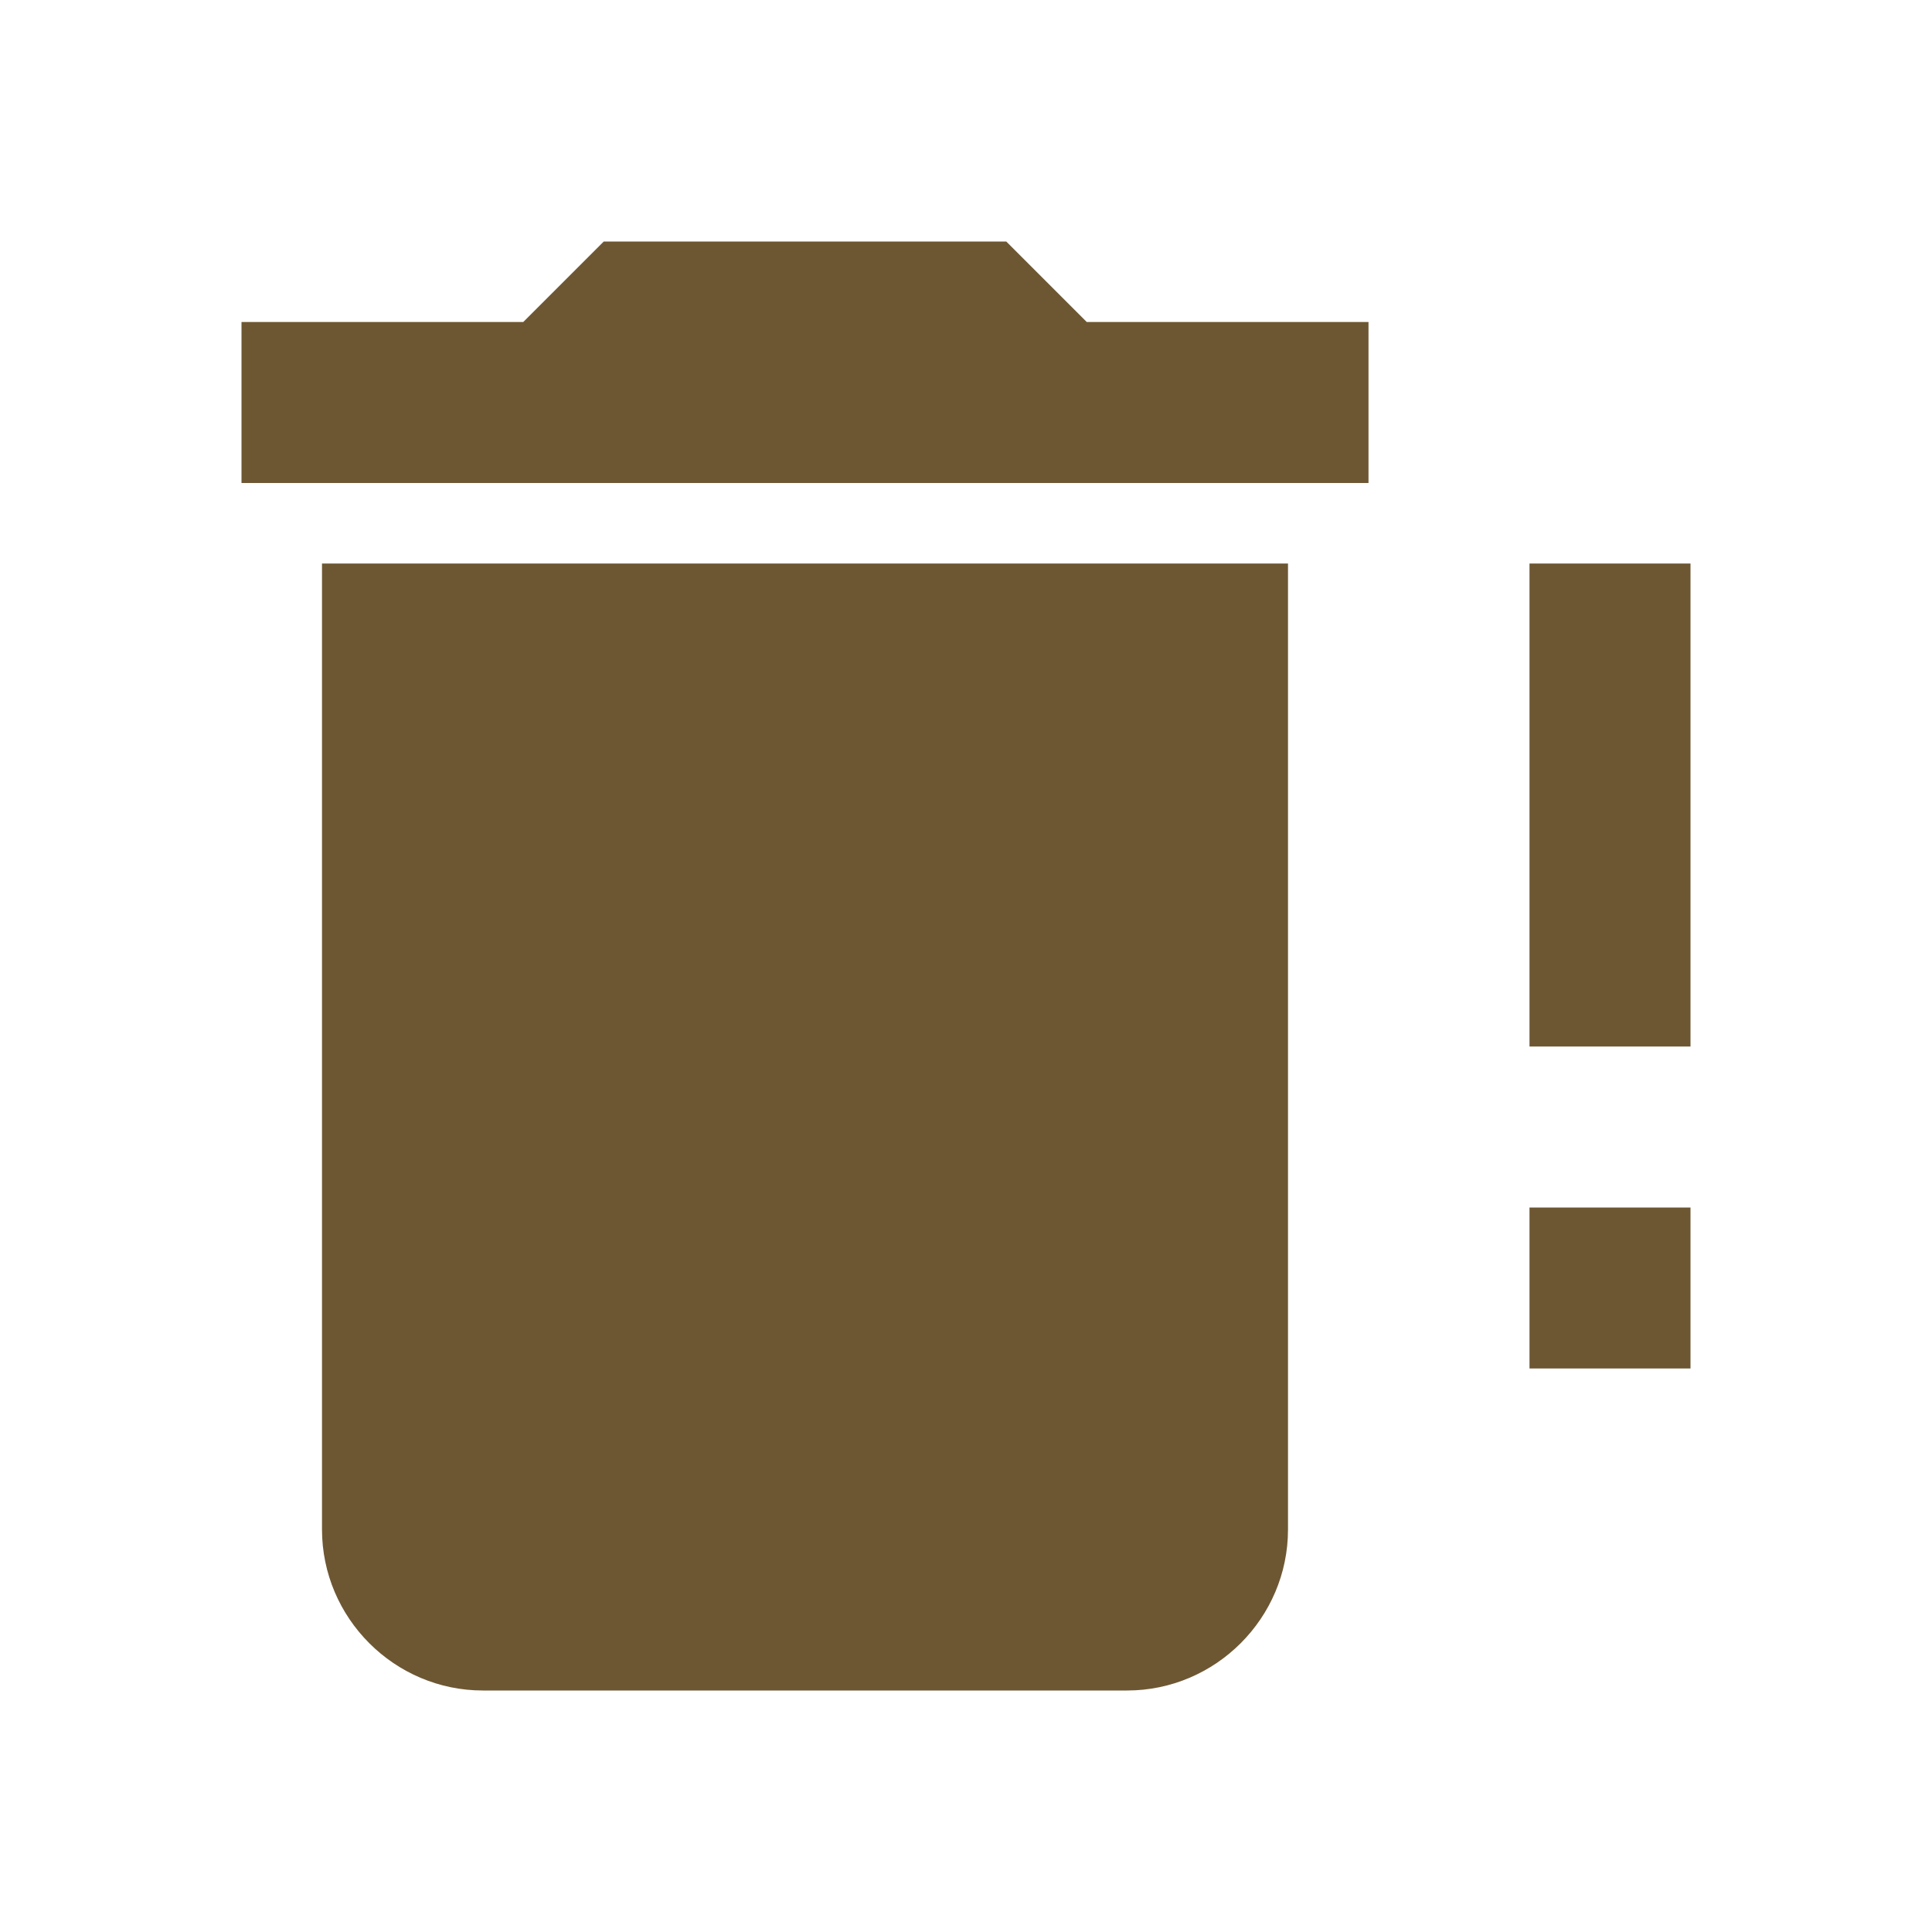
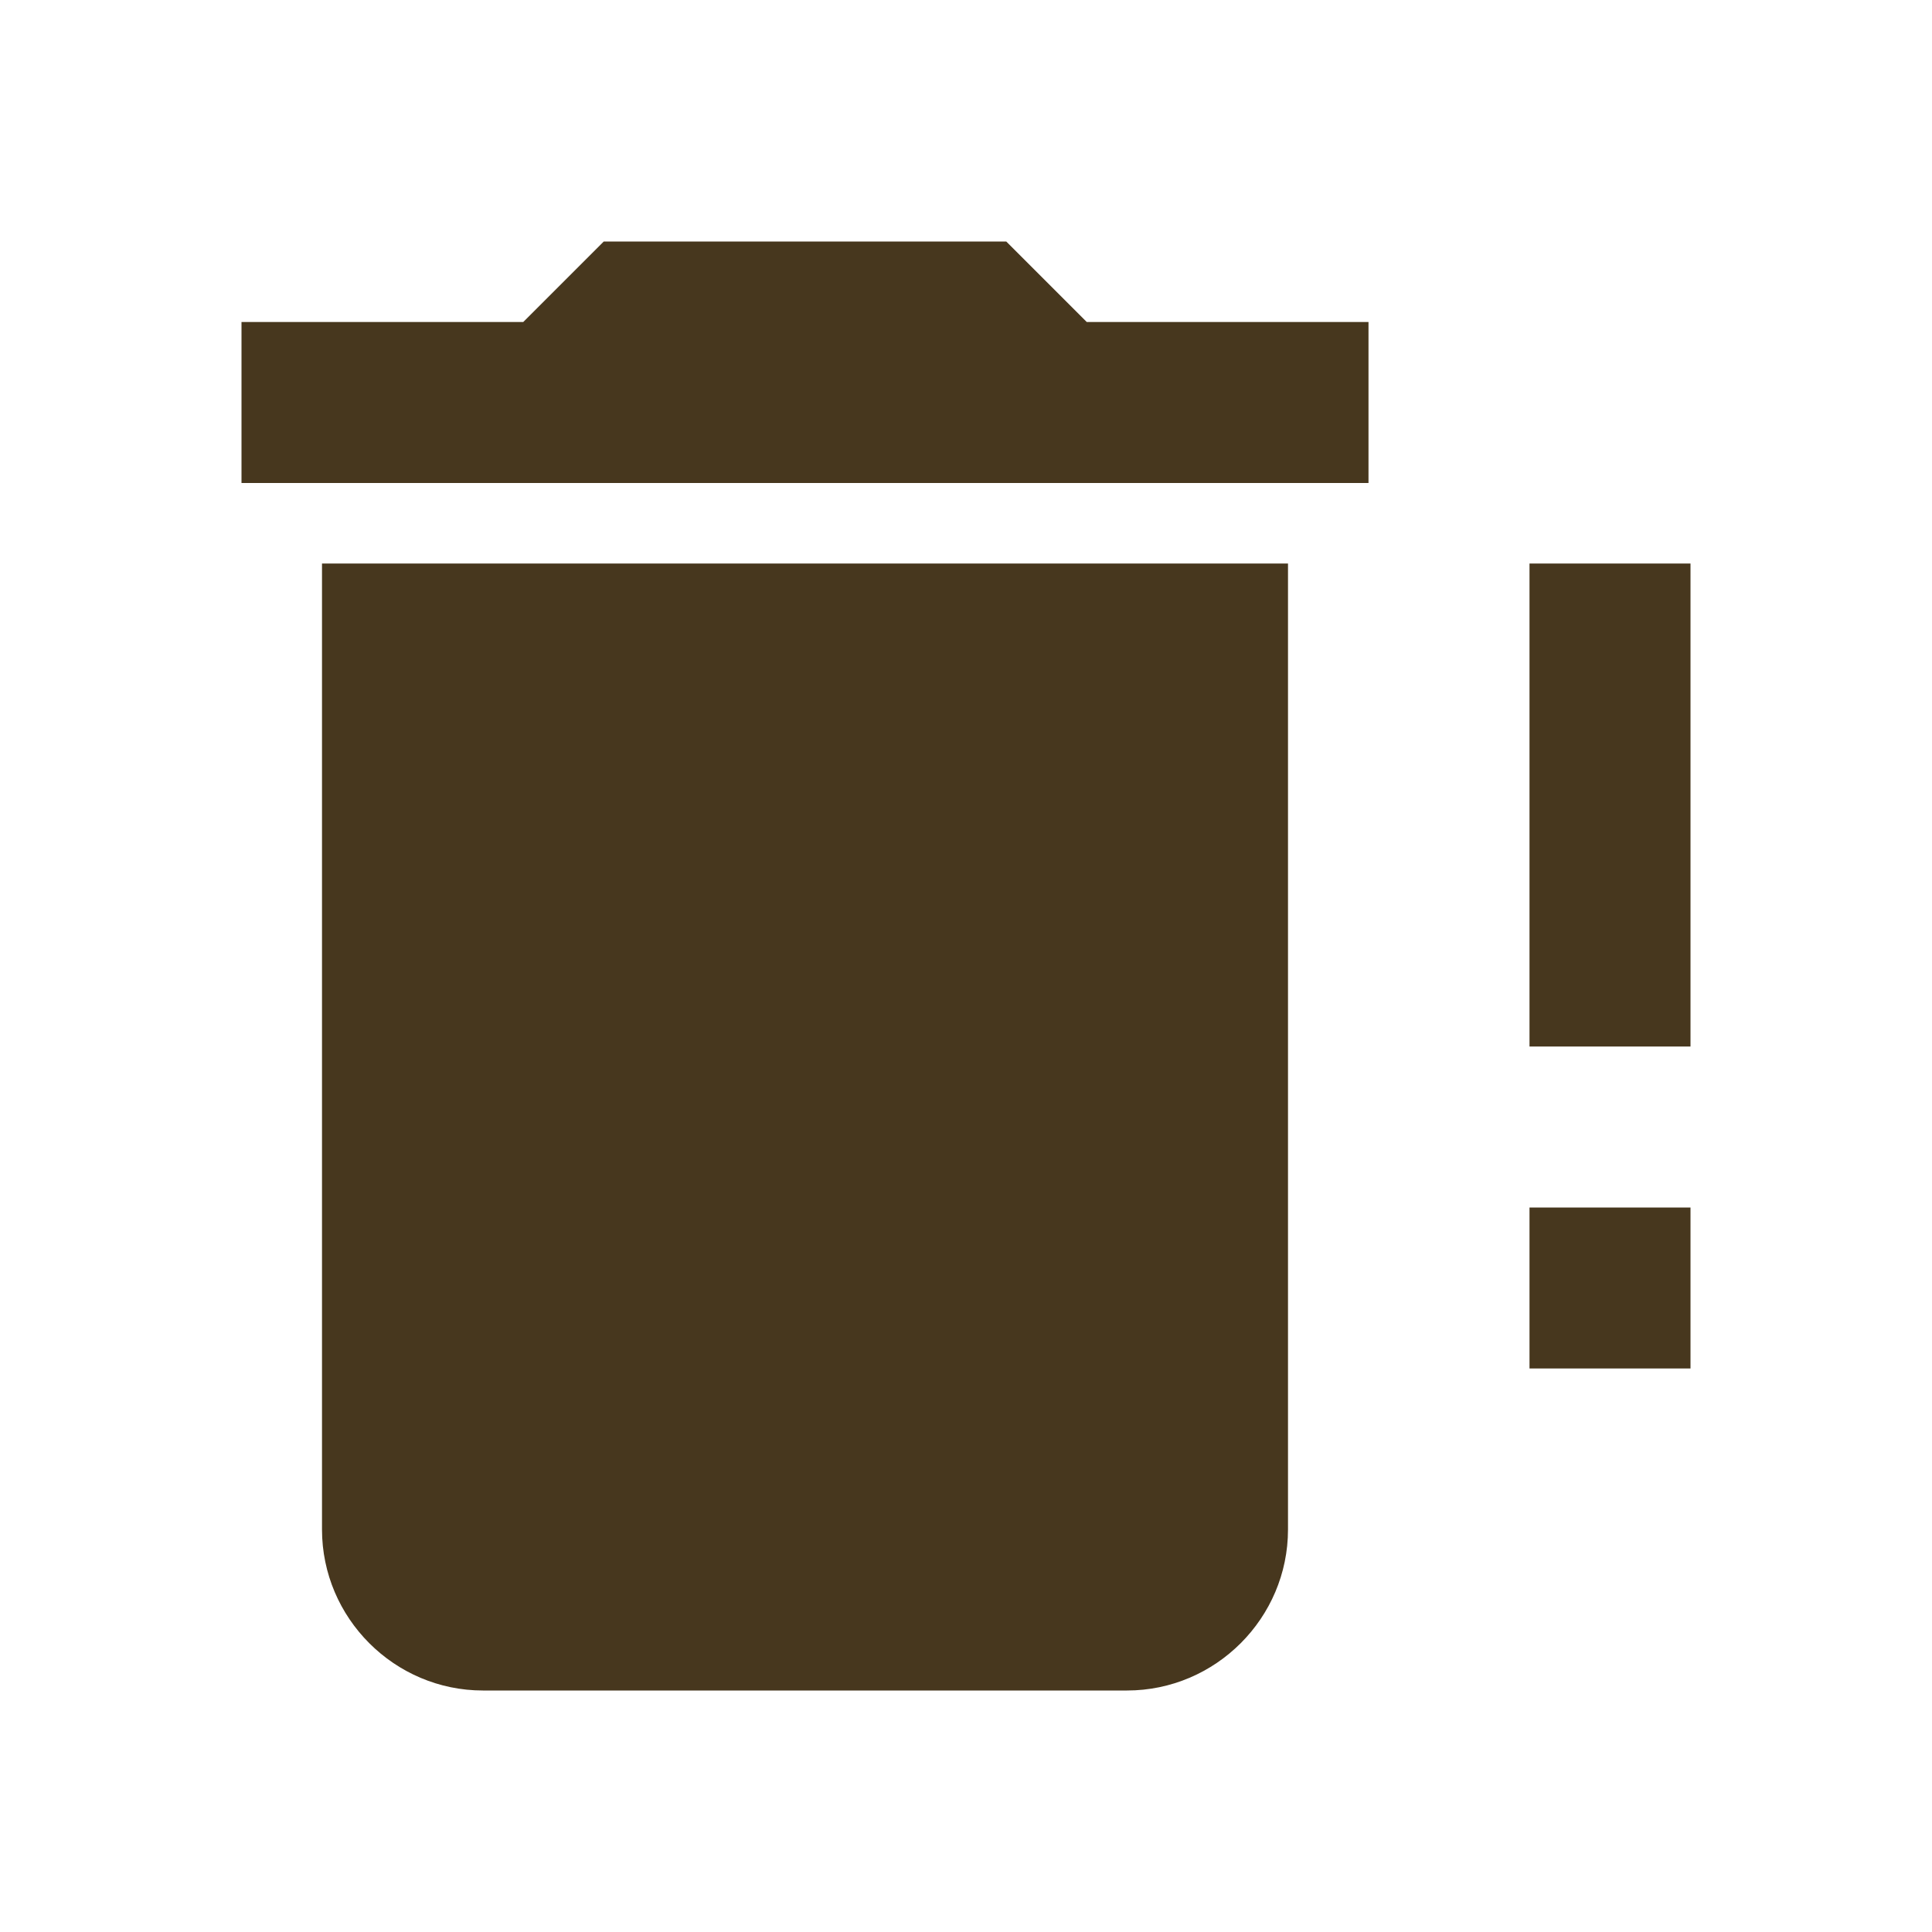
<svg xmlns="http://www.w3.org/2000/svg" version="1.1" width="24" height="24" viewBox="0 0 24 24">
-   <path d="M17 4V6H3V4H6.5L7.5 3H12.5L13.5 4H17M4 19V7H16V19C16 20.1 15.1 21 14 21H6C4.9 21 4 20.1 4 19M19 15H21V17H19V15M19 7H21V13H19V7Z" fill="#6d5733" />
+   <path d="M17 4V6H3V4H6.5L7.5 3H12.5L13.5 4H17M4 19V7H16V19C16 20.1 15.1 21 14 21H6C4.9 21 4 20.1 4 19M19 15H21V17H19V15M19 7H21V13H19V7Z" fill="#47371e" />
</svg>
